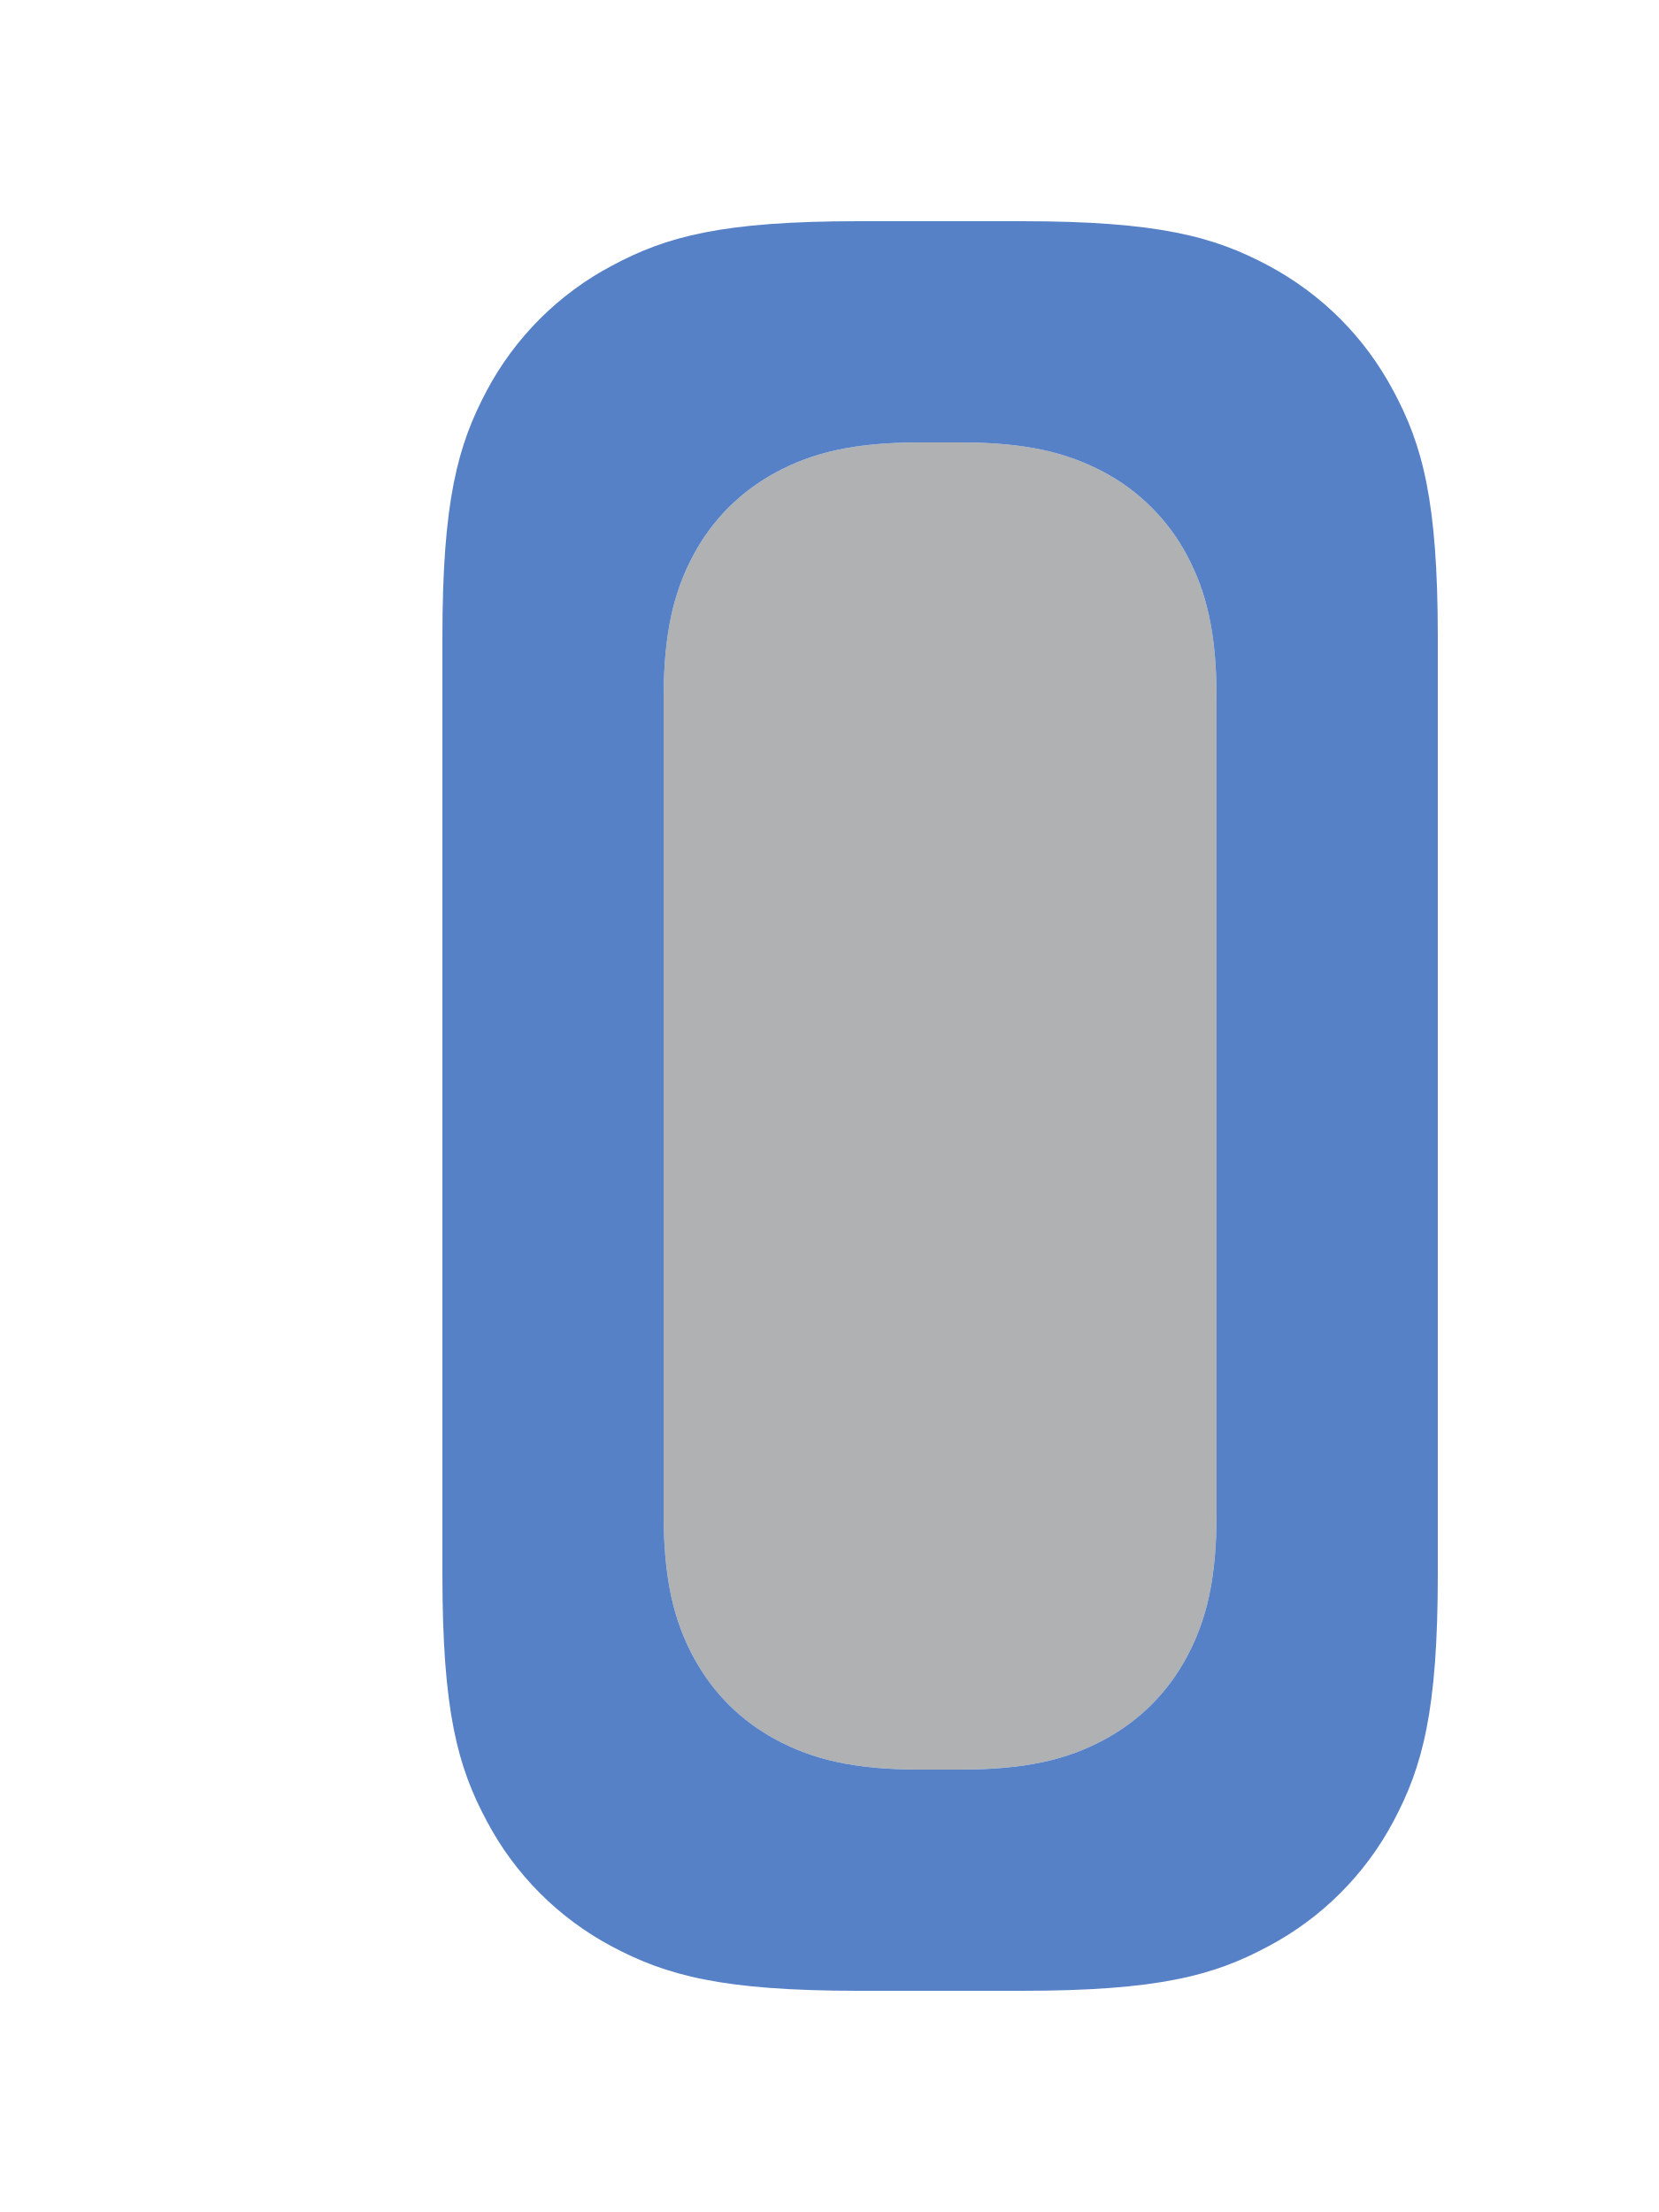
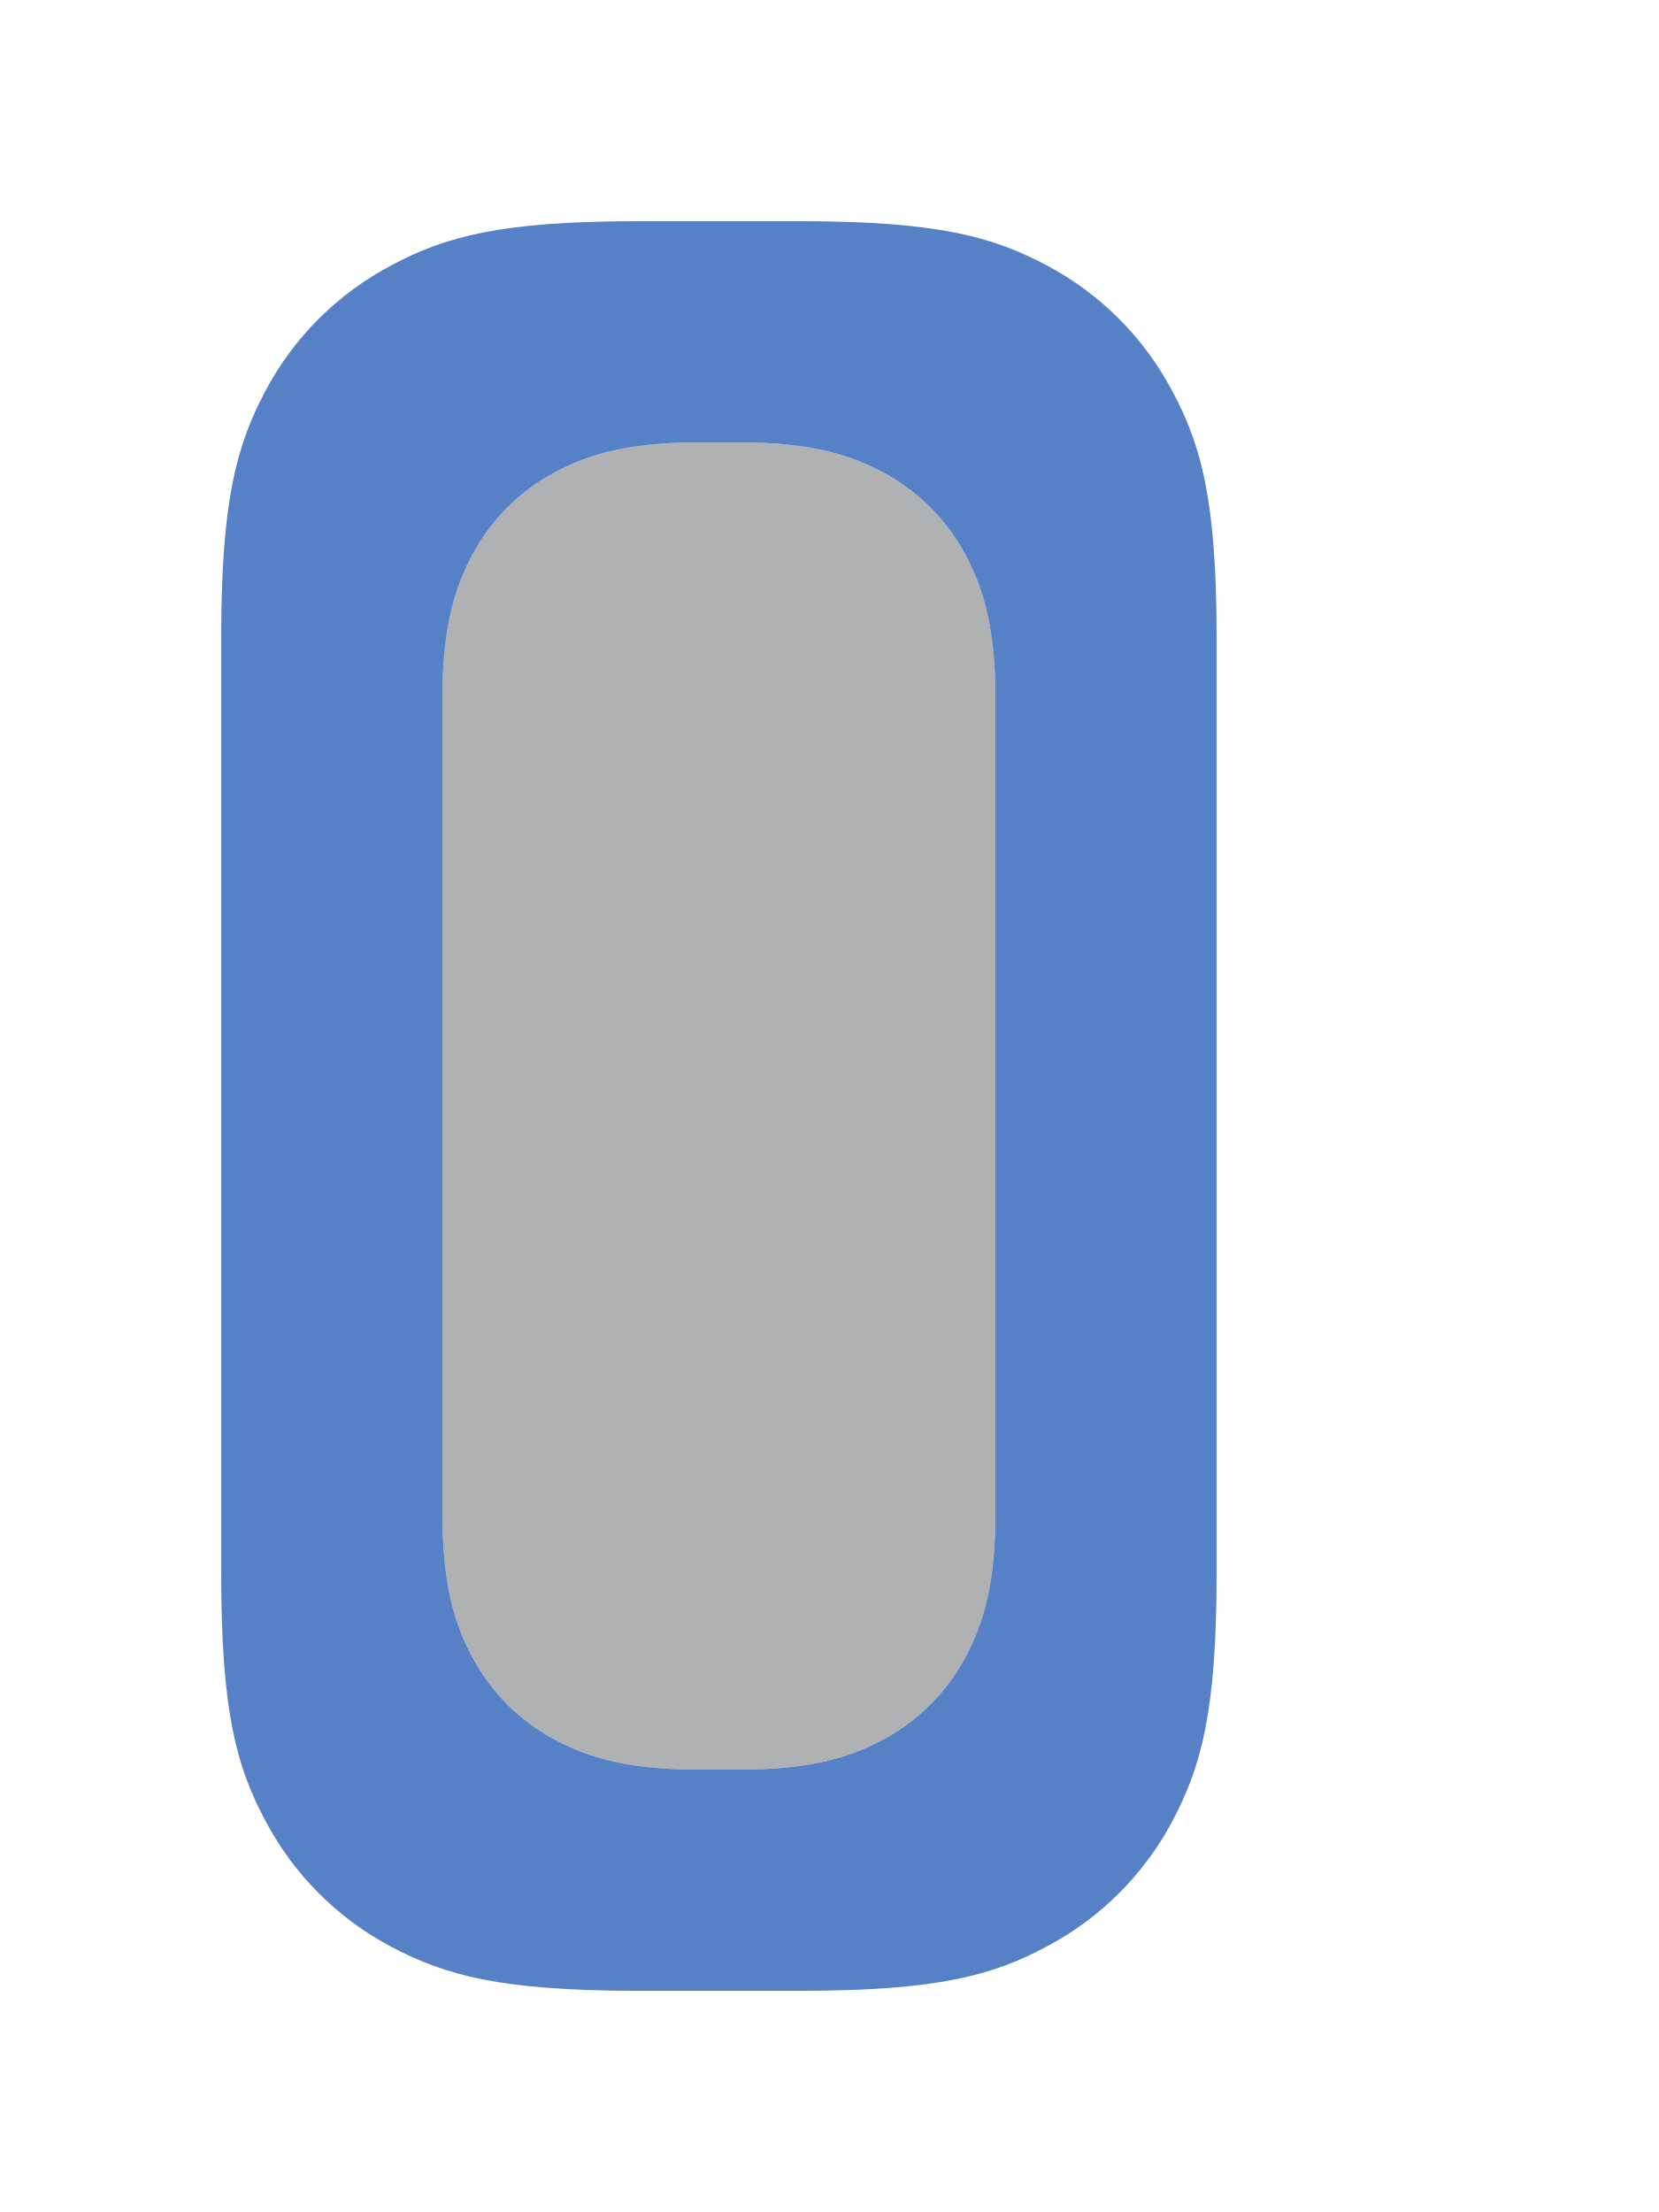
<svg xmlns="http://www.w3.org/2000/svg" width="15" height="20" viewBox="0 0 15 20">
  <rect width="15" height="20" fill="none" />
  <g fill="none" fill-rule="evenodd">
-     <path d="M8.316 4h.368c.594 0 .967.093 1.293.267.326.174.582.43.756.756.174.326.267.699.267 1.293v7.368c0 .594-.093.967-.267 1.293-.174.326-.43.582-.756.756-.326.174-.699.267-1.293.267h-.368c-.594 0-.967-.093-1.293-.267a1.817 1.817 0 0 1-.756-.756C6.093 14.65 6 14.278 6 13.684V6.316c0-.594.093-.967.267-1.293.174-.326.43-.582.756-.756C7.35 4.093 7.722 4 8.316 4z" fill="#AFB1B3" />
-     <path d="M7.764 2h1.472c1.239 0 1.74.14 2.23.4.488.262.872.646 1.133 1.135.262.489.401.99.401 2.229v8.472c0 1.239-.14 1.74-.4 2.23a2.726 2.726 0 0 1-1.135 1.133c-.489.262-.99.401-2.229.401H7.764c-1.239 0-1.74-.14-2.23-.4a2.726 2.726 0 0 1-1.133-1.135c-.262-.489-.401-.99-.401-2.229V5.764c0-1.239.14-1.74.4-2.23a2.726 2.726 0 0 1 1.135-1.133C6.024 2.139 6.525 2 7.764 2zm.552 2c-.594 0-.967.093-1.293.267-.326.174-.582.43-.756.756C6.093 5.35 6 5.722 6 6.316v7.368c0 .594.093.967.267 1.293.174.326.43.582.756.756.326.174.699.267 1.293.267h.368c.594 0 .967-.093 1.293-.267.326-.174.582-.43.756-.756.174-.326.267-.699.267-1.293V6.316c0-.594-.093-.967-.267-1.293a1.817 1.817 0 0 0-.756-.756C9.65 4.093 9.278 4 8.684 4h-.368z" fill="#5781C6" />
+     <path d="M6.316 4h.368c.594 0 .967.093 1.293.267.326.174.582.43.756.756.174.326.267.699.267 1.293v7.368c0 .594-.093.967-.267 1.293-.174.326-.43.582-.756.756-.326.174-.699.267-1.293.267h-.368c-.594 0-.967-.093-1.293-.267a1.817 1.817 0 0 1-.756-.756C4.093 14.65 4 14.278 4 13.684V6.316c0-.594.093-.967.267-1.293.174-.326.43-.582.756-.756C5.35 4.093 5.722 4 6.316 4z" fill="#AFB1B3" />
+     <path d="M5.764 2h1.472c1.239 0 1.74.14 2.23.4.488.262.872.646 1.133 1.135.262.489.401.99.401 2.229v8.472c0 1.239-.14 1.74-.4 2.23a2.726 2.726 0 0 1-1.135 1.133c-.489.262-.99.401-2.229.401H5.764c-1.239 0-1.74-.14-2.23-.4a2.726 2.726 0 0 1-1.133-1.135c-.262-.489-.401-.99-.401-2.229V5.764c0-1.239.14-1.74.4-2.23a2.726 2.726 0 0 1 1.135-1.133C4.024 2.139 4.525 2 5.764 2zm.552 2c-.594 0-.967.093-1.293.267-.326.174-.582.43-.756.756C4.093 5.35 4 5.722 4 6.316v7.368c0 .594.093.967.267 1.293.174.326.43.582.756.756.326.174.699.267 1.293.267h.368c.594 0 .967-.093 1.293-.267.326-.174.582-.43.756-.756.174-.326.267-.699.267-1.293V6.316c0-.594-.093-.967-.267-1.293a1.817 1.817 0 0 0-.756-.756C7.65 4.093 7.278 4 6.684 4h-.368z" fill="#5781C6" />
  </g>
</svg>
